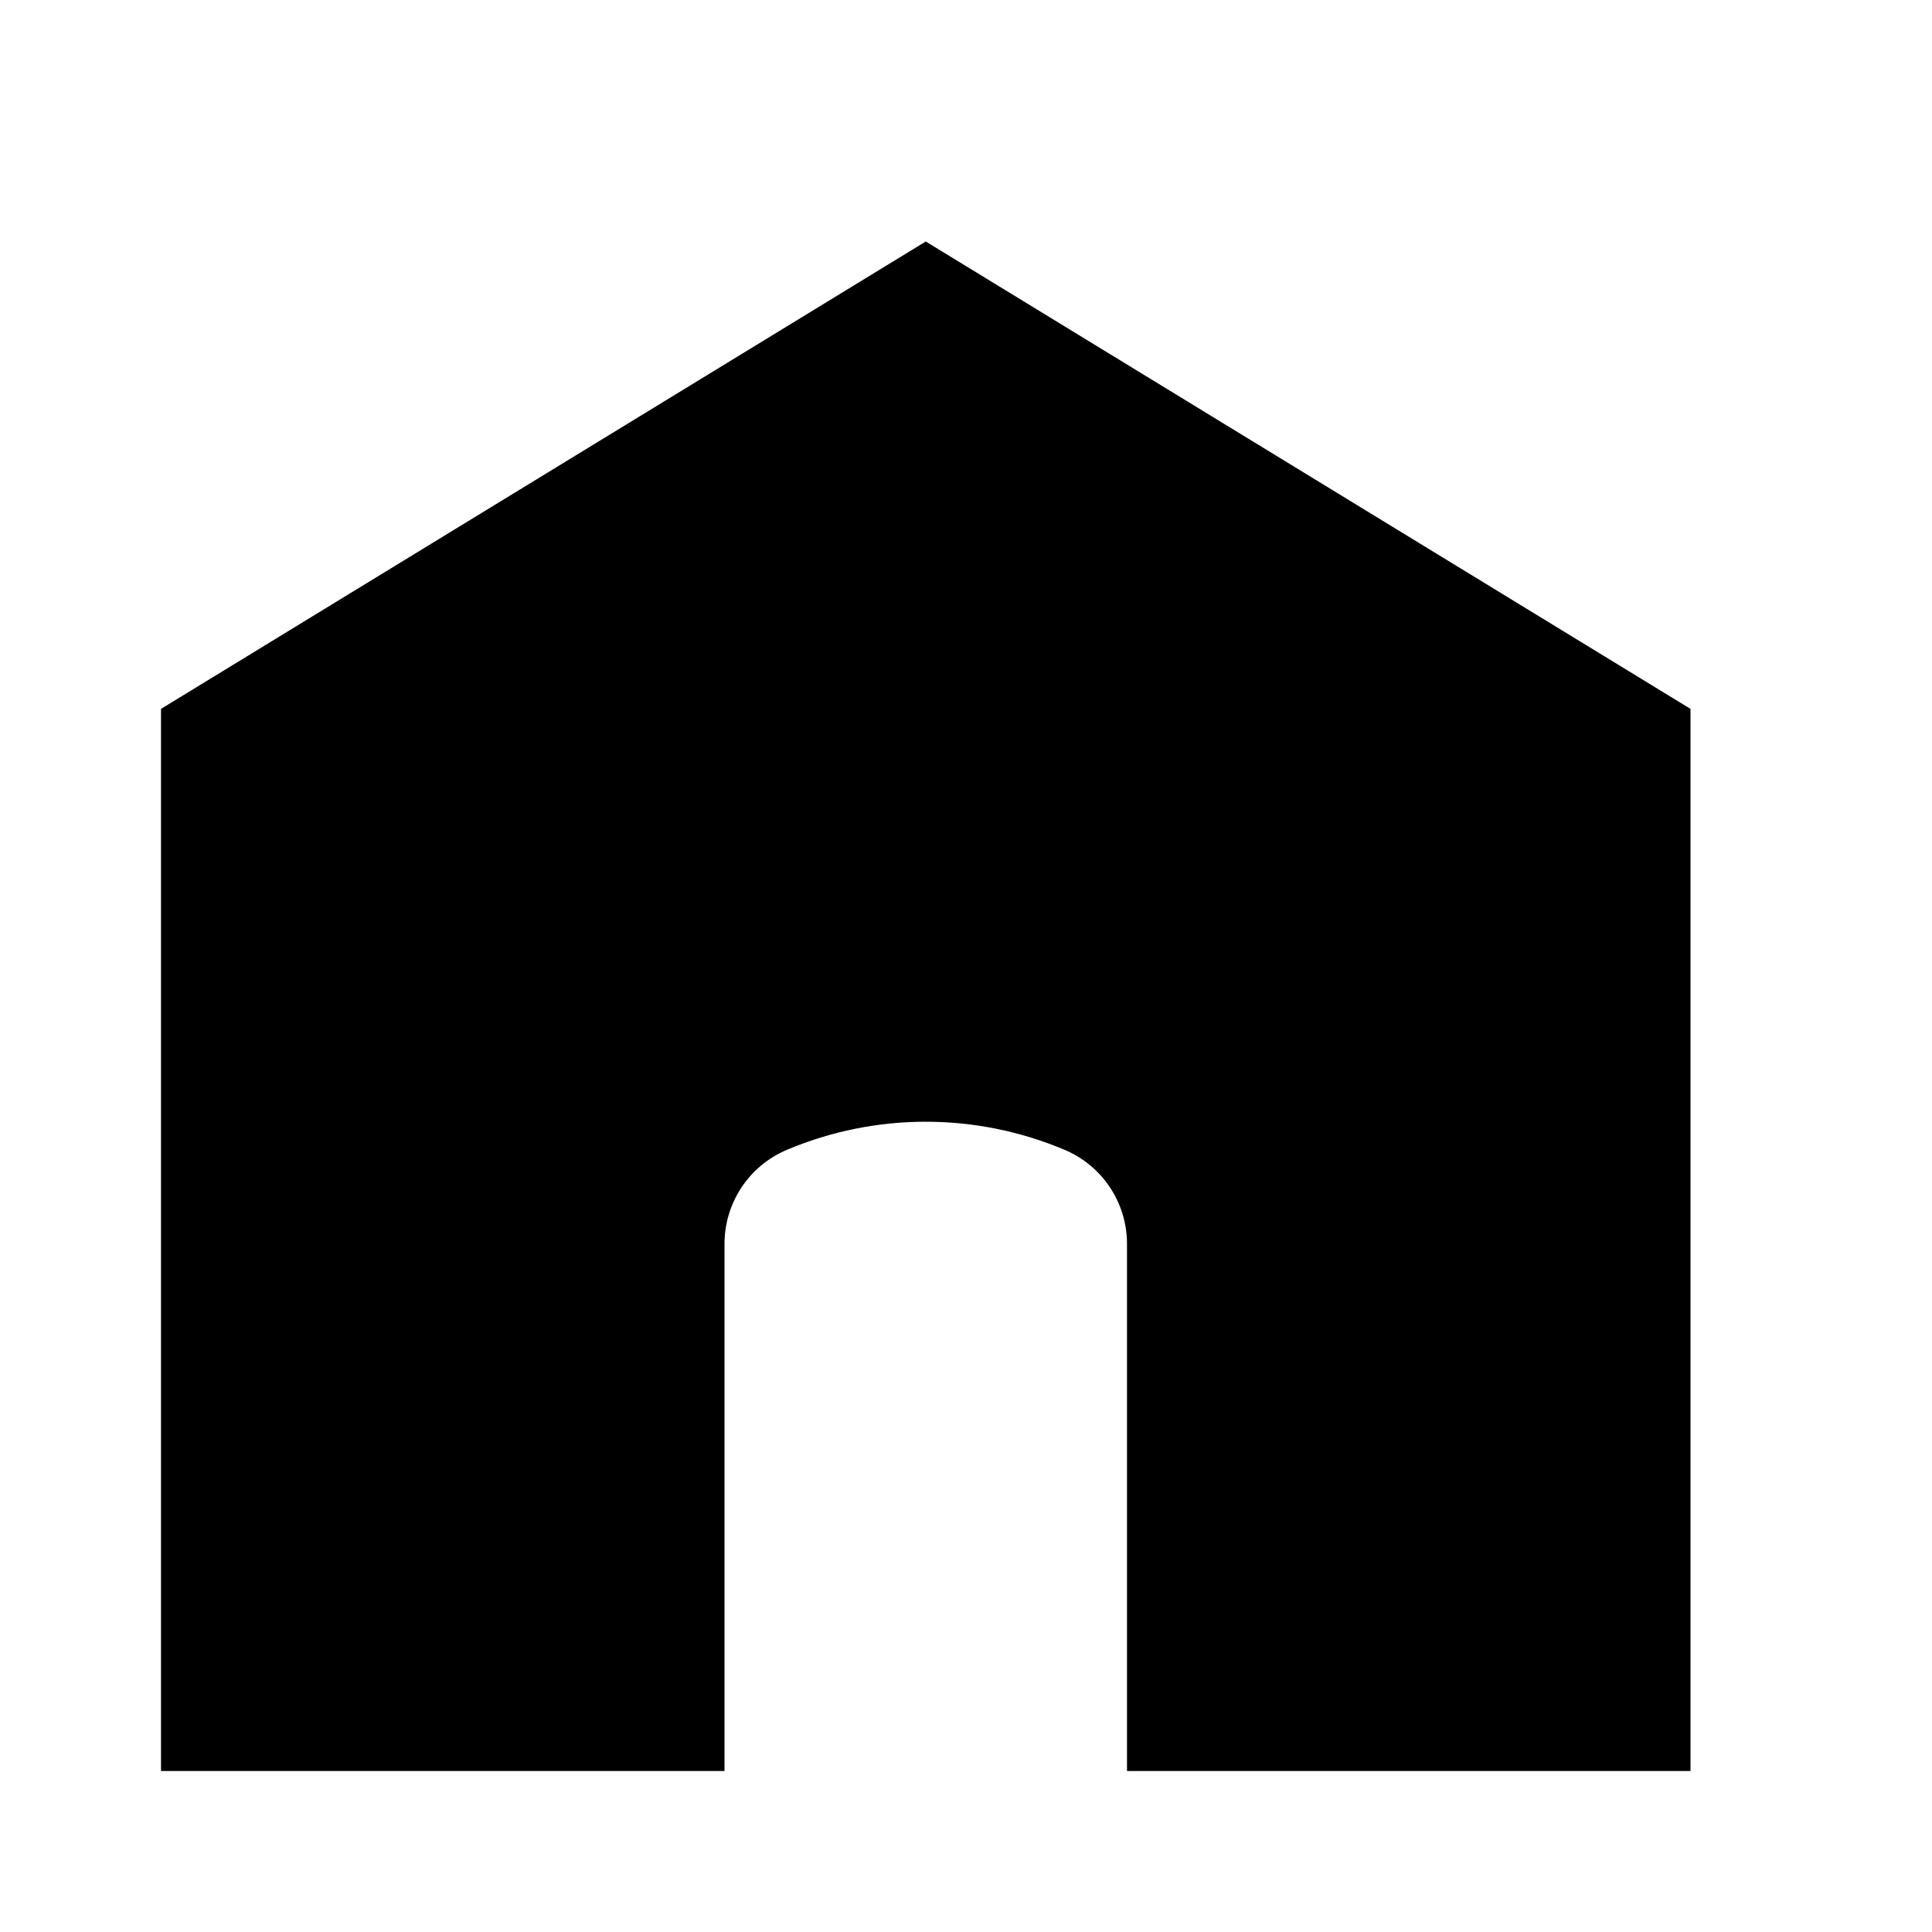
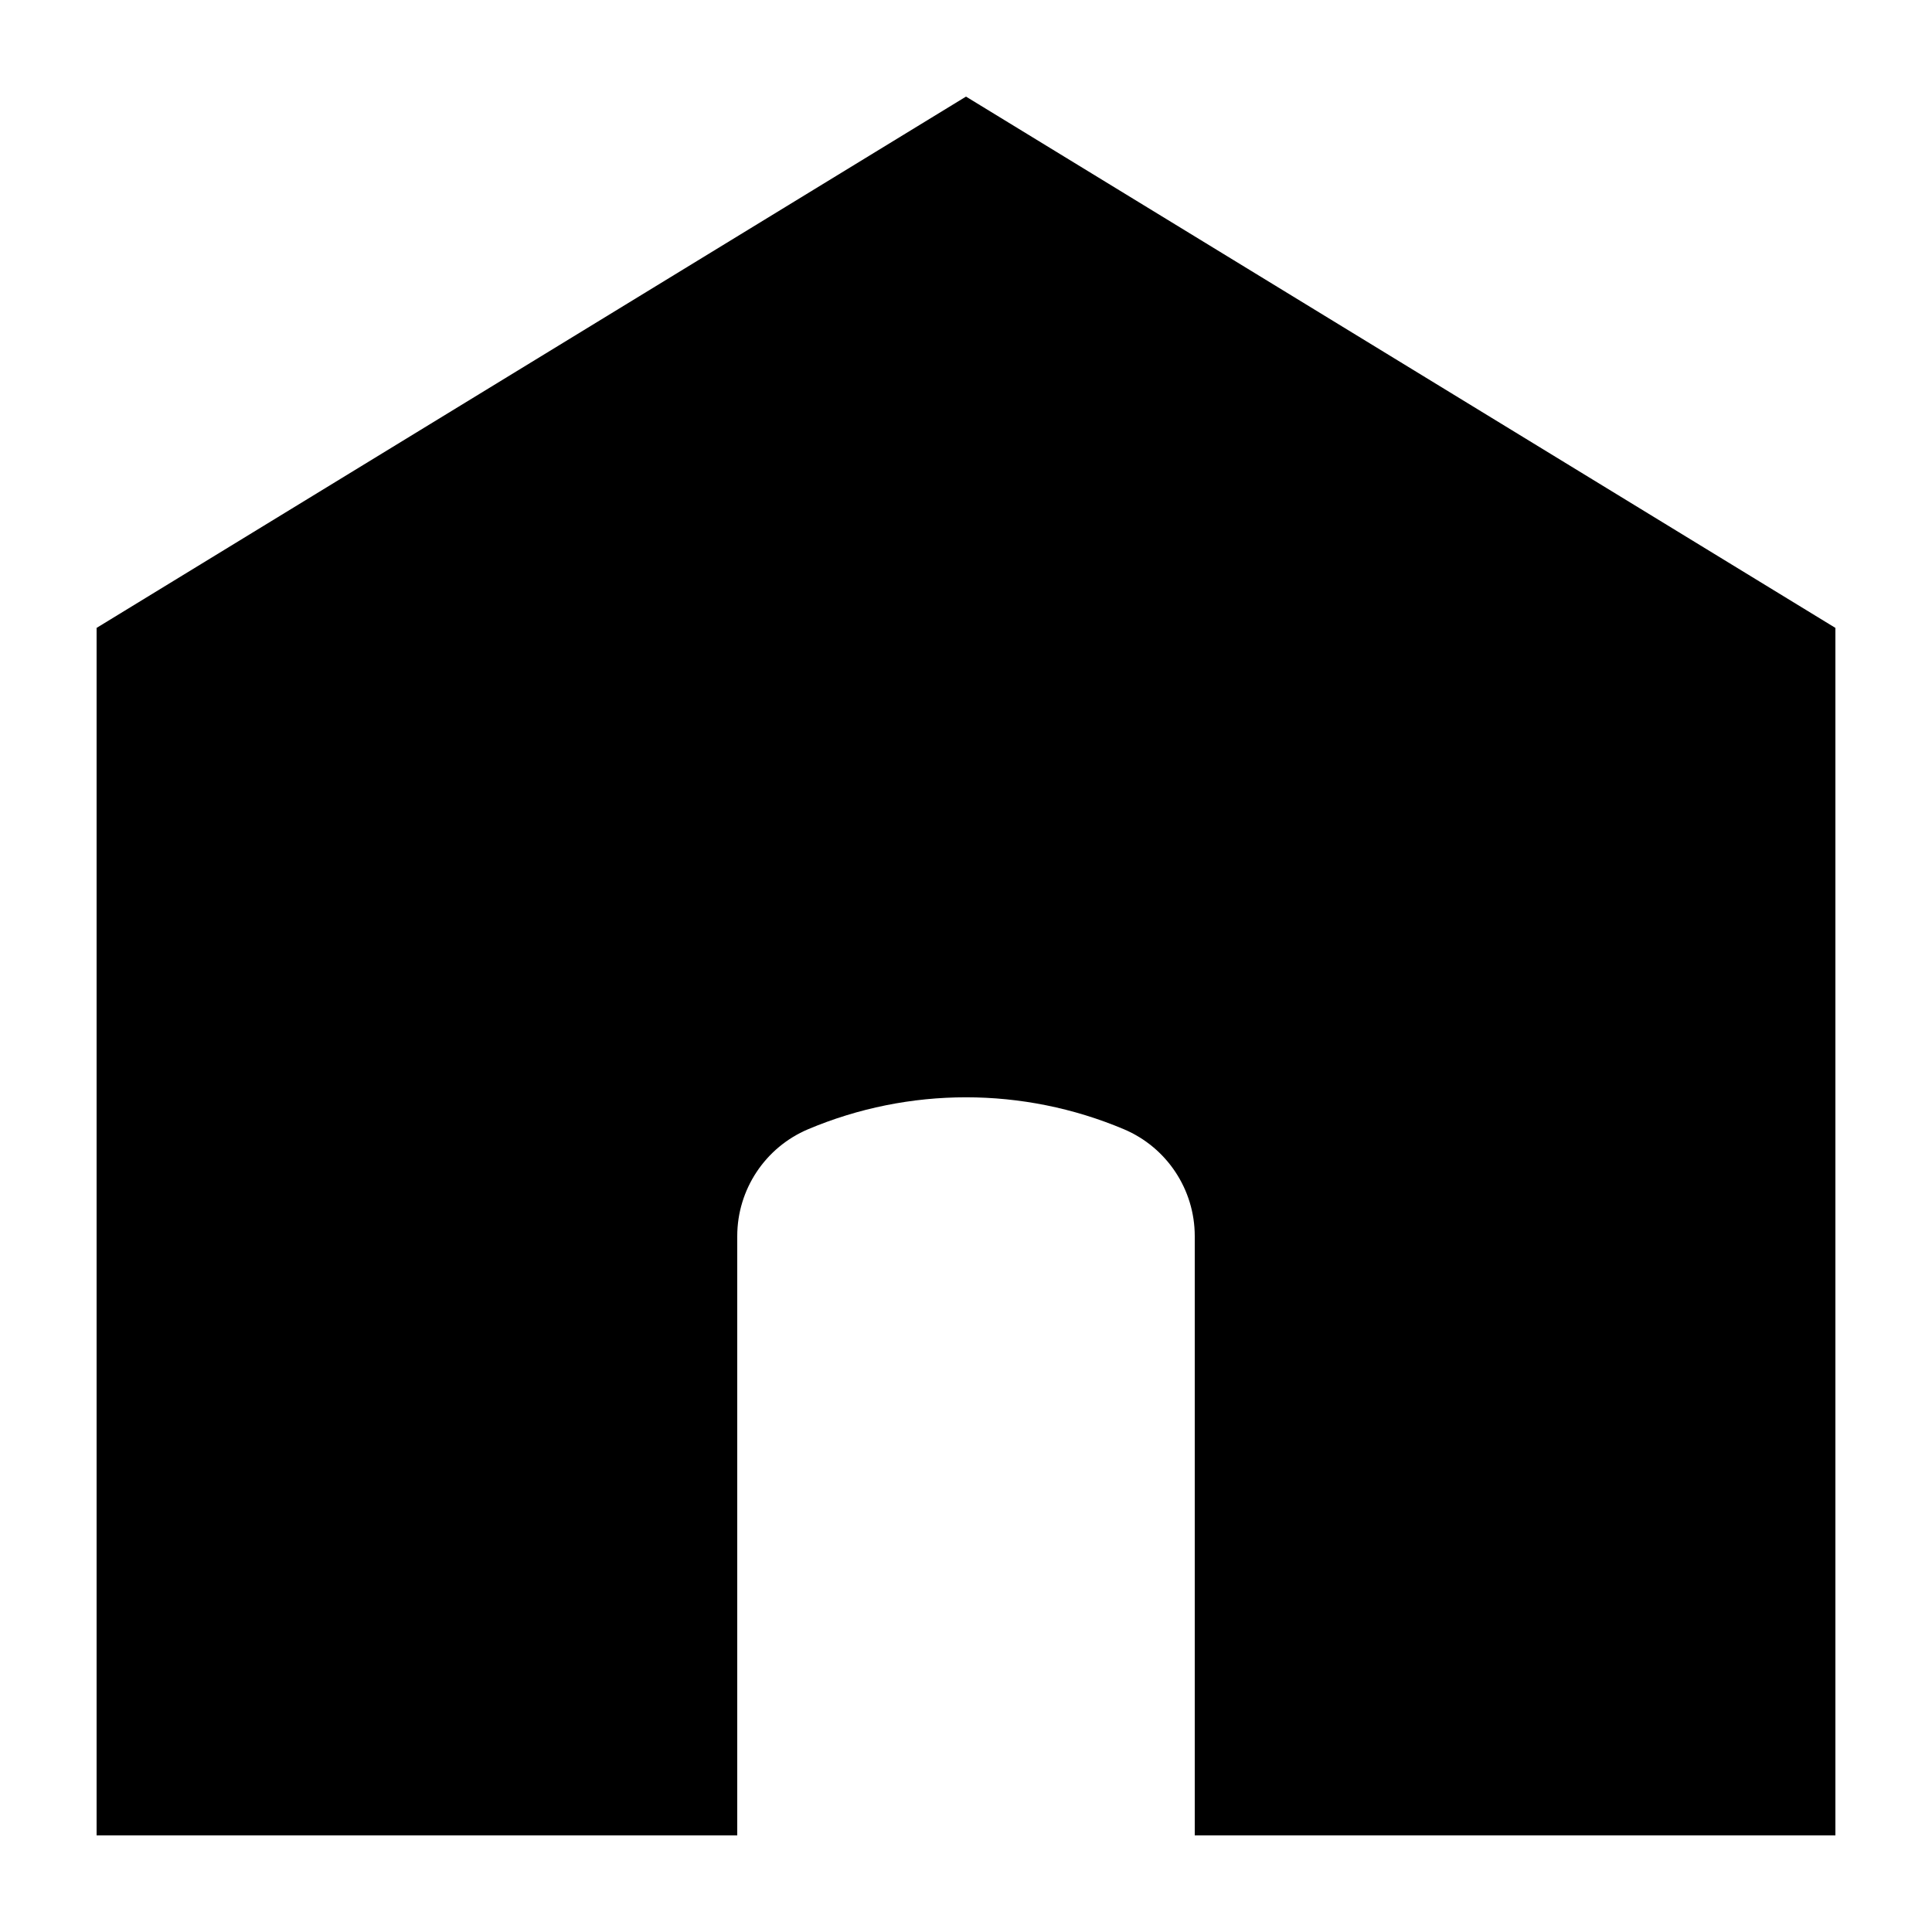
- <svg xmlns="http://www.w3.org/2000/svg" width="24" height="24" viewBox="0 0 24 24" fill="none">
-   <path d="M2 8.806V22H9V15.452C9 14.942 9.305 14.482 9.774 14.284C10.878 13.818 12.122 13.818 13.226 14.284C13.695 14.482 14 14.942 14 15.452V22H21V8.806L11.5 3L2 8.806Z" fill="black" />
+ <svg xmlns="http://www.w3.org/2000/svg" width="20" height="20" viewBox="0 0 20 20" fill="none">
+   <path d="M1 6.5V19H7.632V12.796C7.632 12.314 7.921 11.878 8.365 11.69C9.41 11.249 10.59 11.249 11.635 11.69C12.079 11.878 12.368 12.314 12.368 12.796V19H19V6.5L10 1L1 6.5Z" fill="black" />
</svg>
